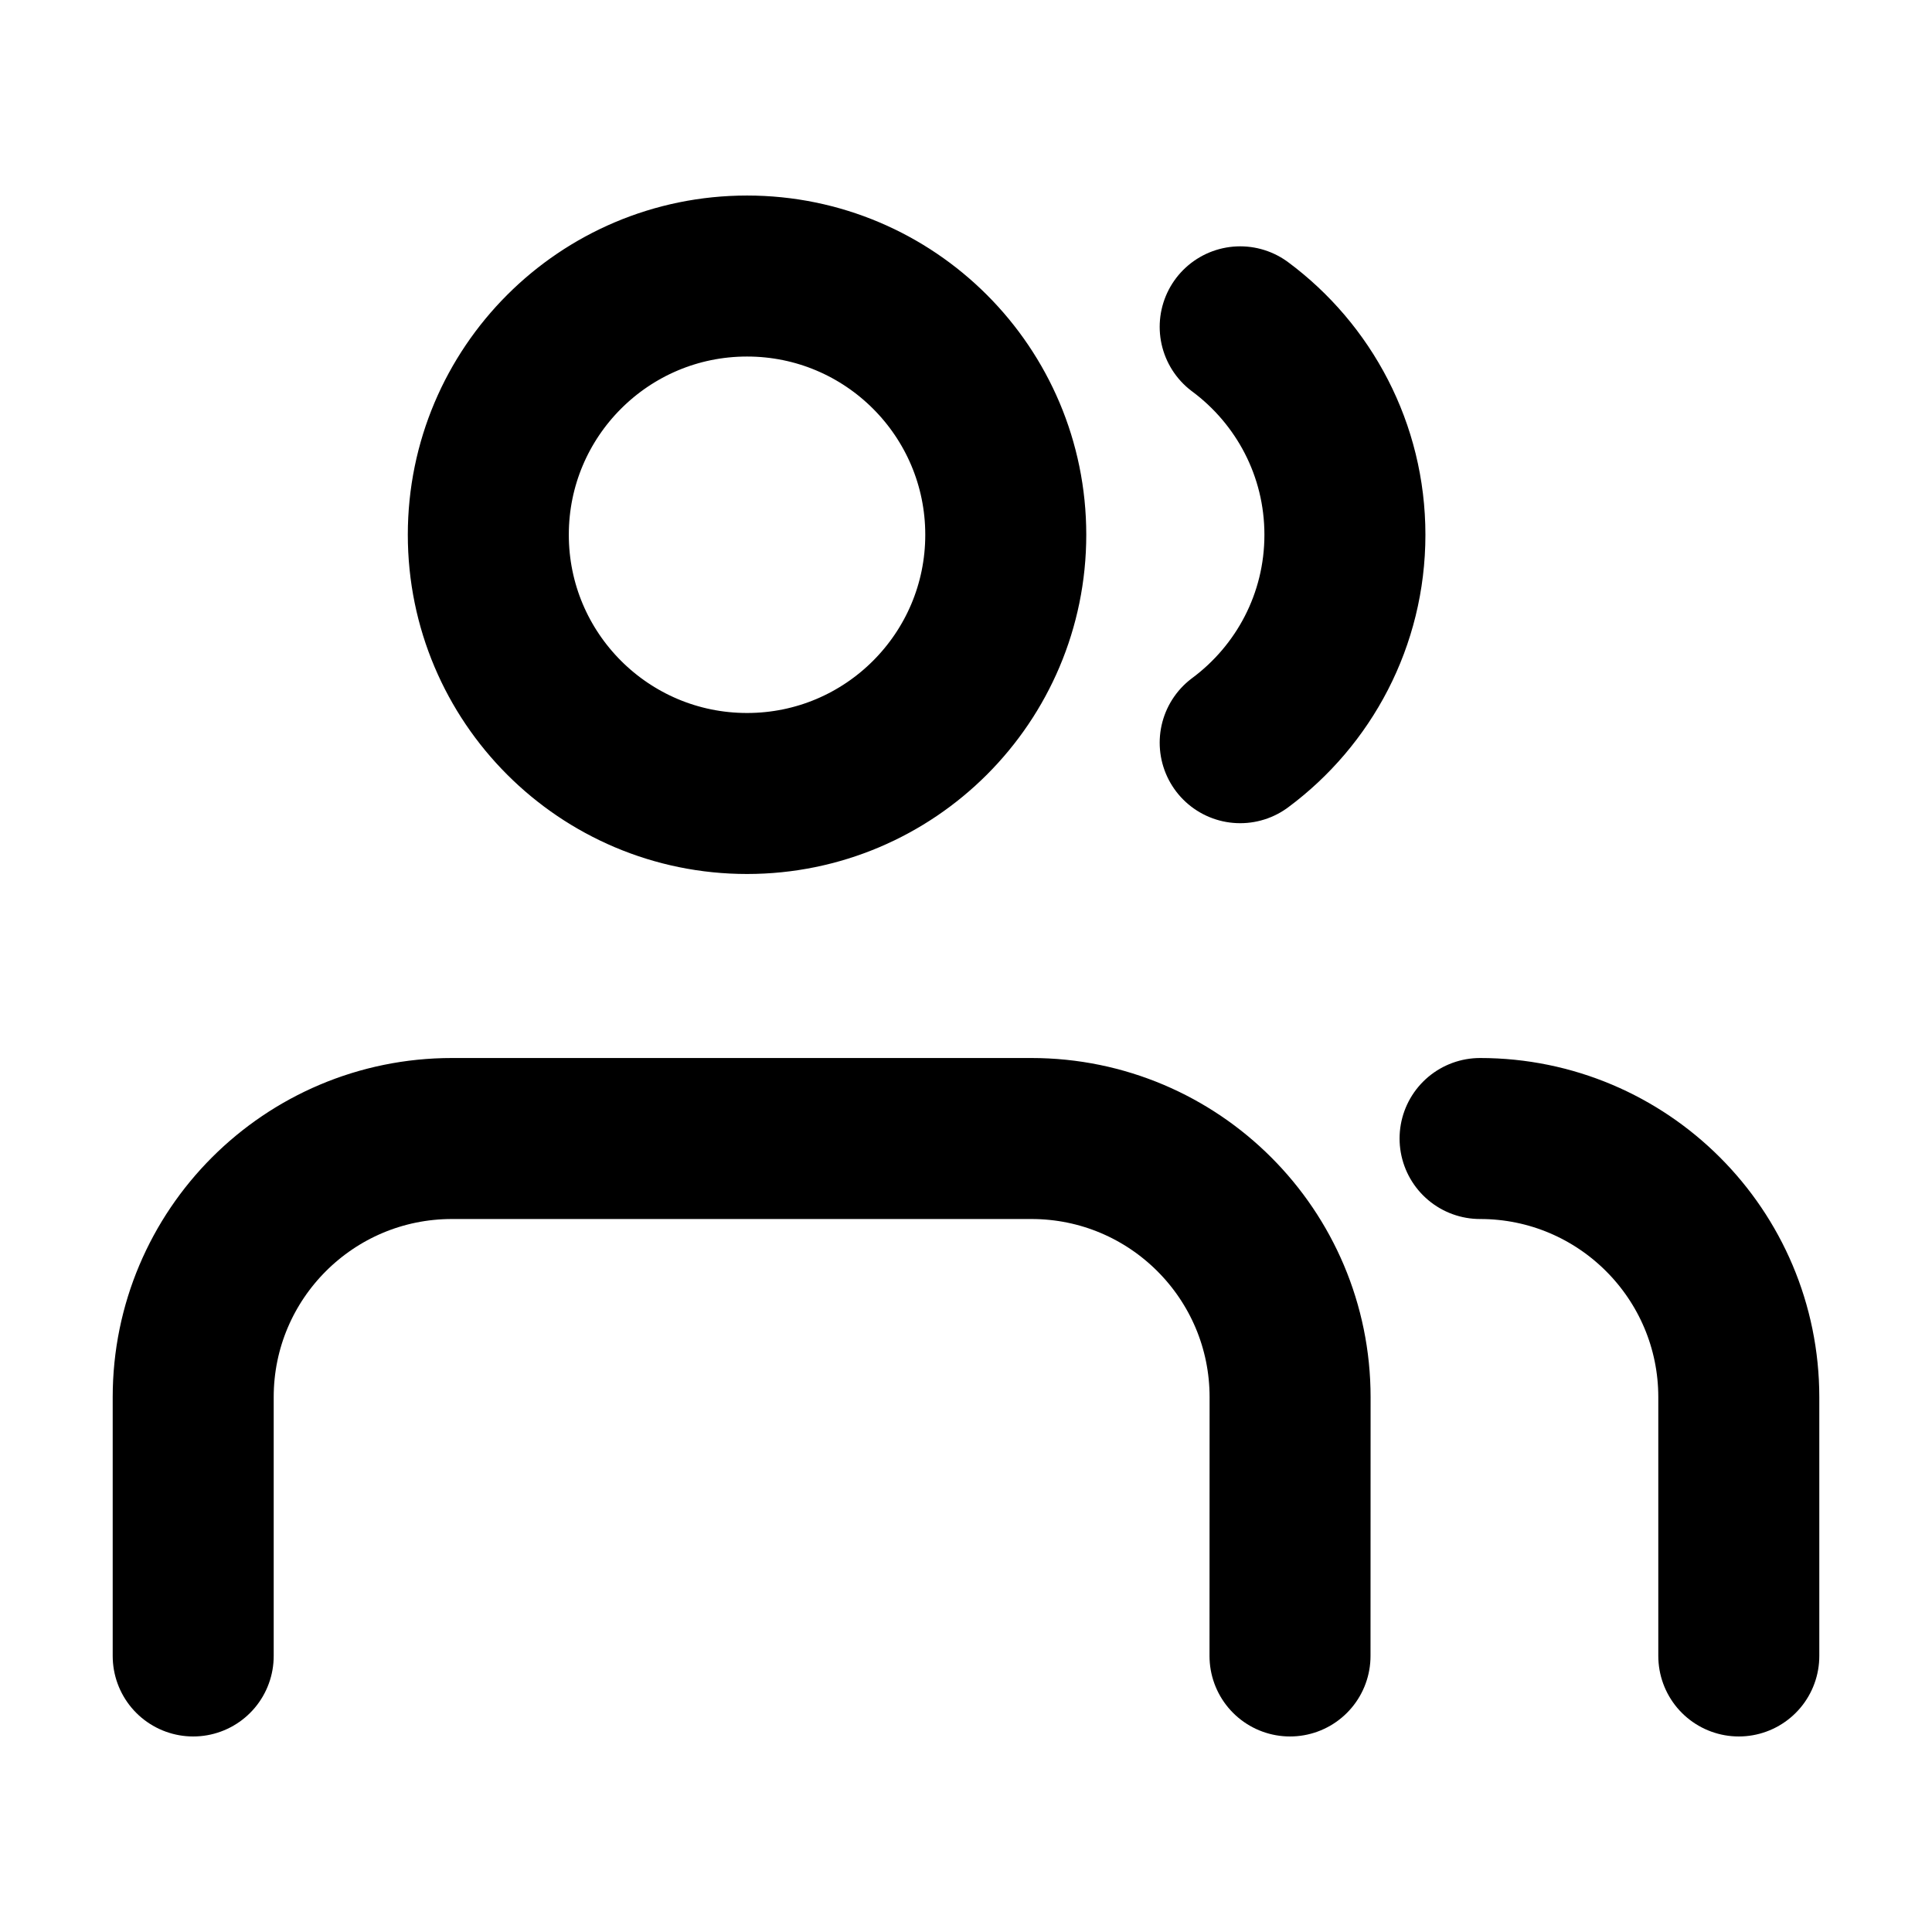
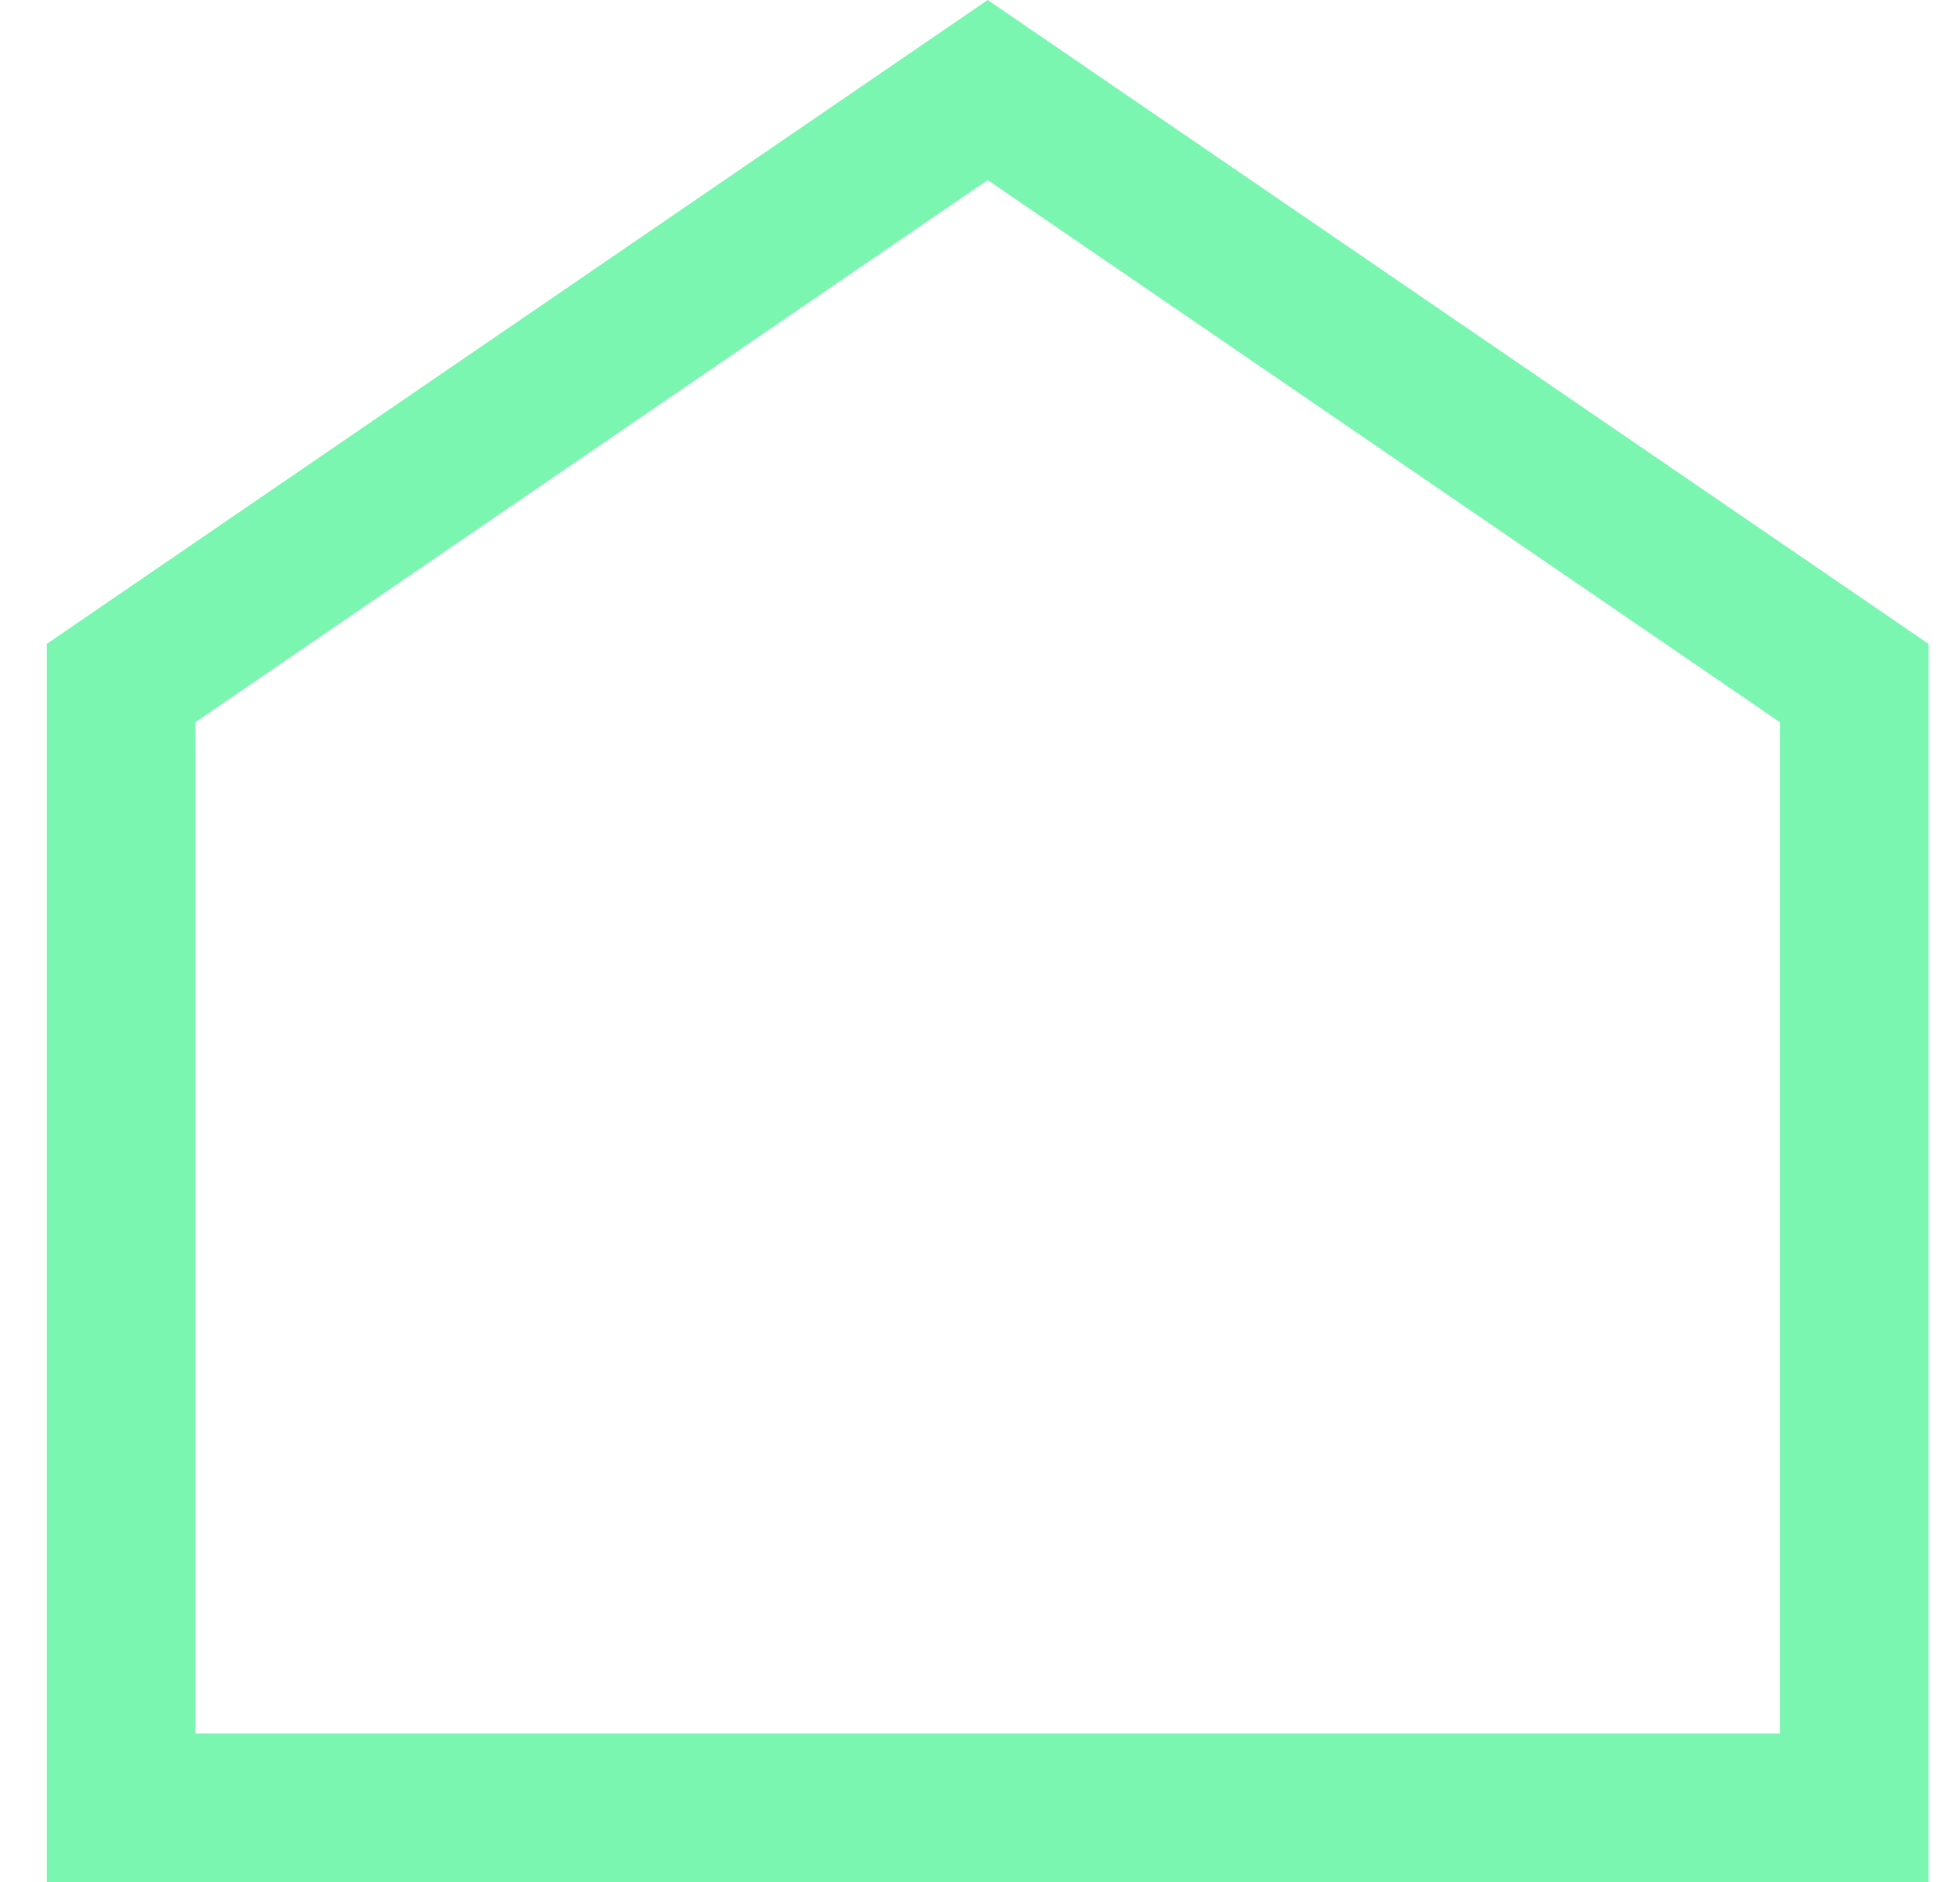
- <svg xmlns="http://www.w3.org/2000/svg" width="24" height="24" viewBox="0 0 24 24" fill="none">
-   <path d="M16.025 20.571L16.026 17.357C16.026 15.582 14.587 14.143 12.812 14.143H5.614C3.839 14.143 2.4 15.581 2.4 17.356L2.4 20.571M21.6 20.571L21.6 17.357C21.6 15.582 20.161 14.143 18.386 14.143M15.406 4.06C16.195 4.646 16.707 5.585 16.707 6.643C16.707 7.702 16.195 8.64 15.406 9.226M12.494 6.643C12.494 8.418 11.055 9.857 9.28 9.857C7.505 9.857 6.066 8.418 6.066 6.643C6.066 4.868 7.505 3.429 9.28 3.429C11.055 3.429 12.494 4.868 12.494 6.643Z" stroke="black" stroke-width="2" stroke-linecap="round" stroke-linejoin="round" />
+ <svg xmlns="http://www.w3.org/2000/svg" width="25" height="24" viewBox="0 0 25 24" fill="none">
+   <g filter="url(#filter0_b_80_1515)">
+     <path d="M1.545 23.053V8.71L12.598 1.148L23.65 8.71V23.053H1.545Z" stroke="#22F07D" stroke-opacity="0.6" stroke-width="1.895" />
+   </g>
+   <defs>
+     <filter id="filter0_b_80_1515" x="-3.823" y="-4.421" width="32.842" height="32.842" filterUnits="userSpaceOnUse" color-interpolation-filters="sRGB">
+       <feFlood flood-opacity="0" result="BackgroundImageFix" />
+       <feGaussianBlur in="BackgroundImageFix" stdDeviation="2.211" />
+       <feComposite in2="SourceAlpha" operator="in" result="effect1_backgroundBlur_80_1515" />
+       <feBlend mode="normal" in="SourceGraphic" in2="effect1_backgroundBlur_80_1515" result="shape" />
+     </filter>
+   </defs>
</svg>
